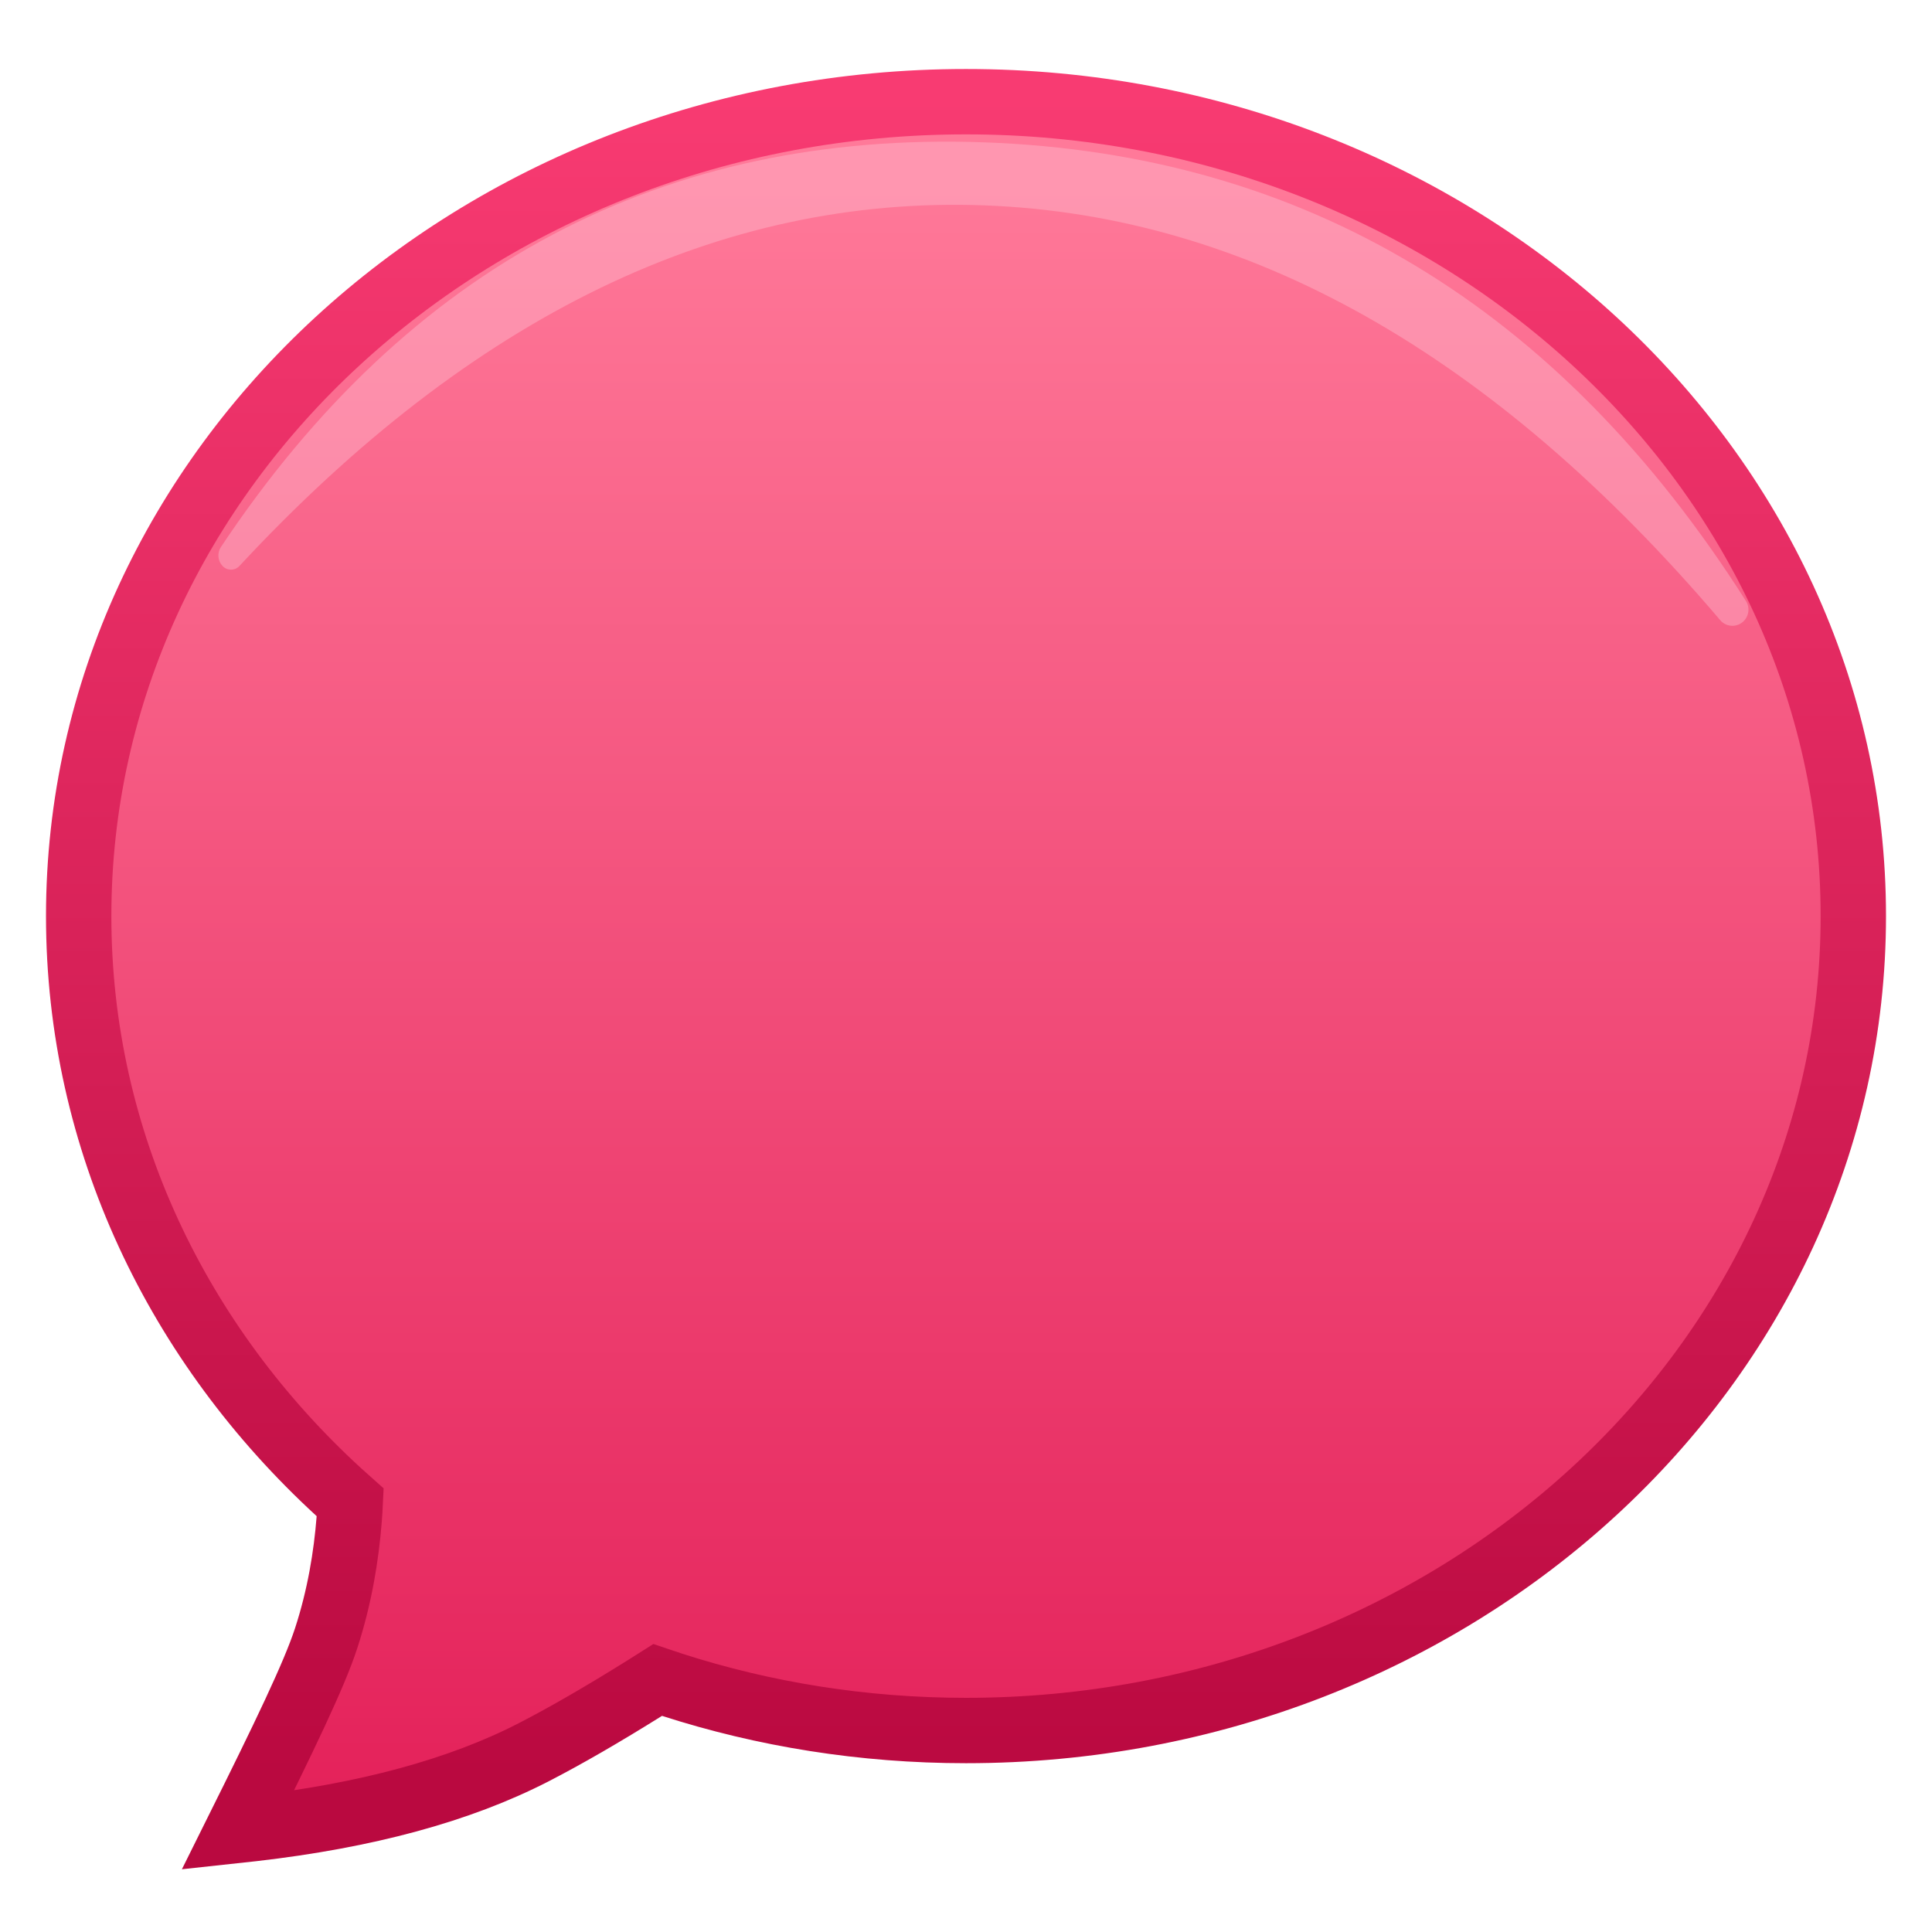
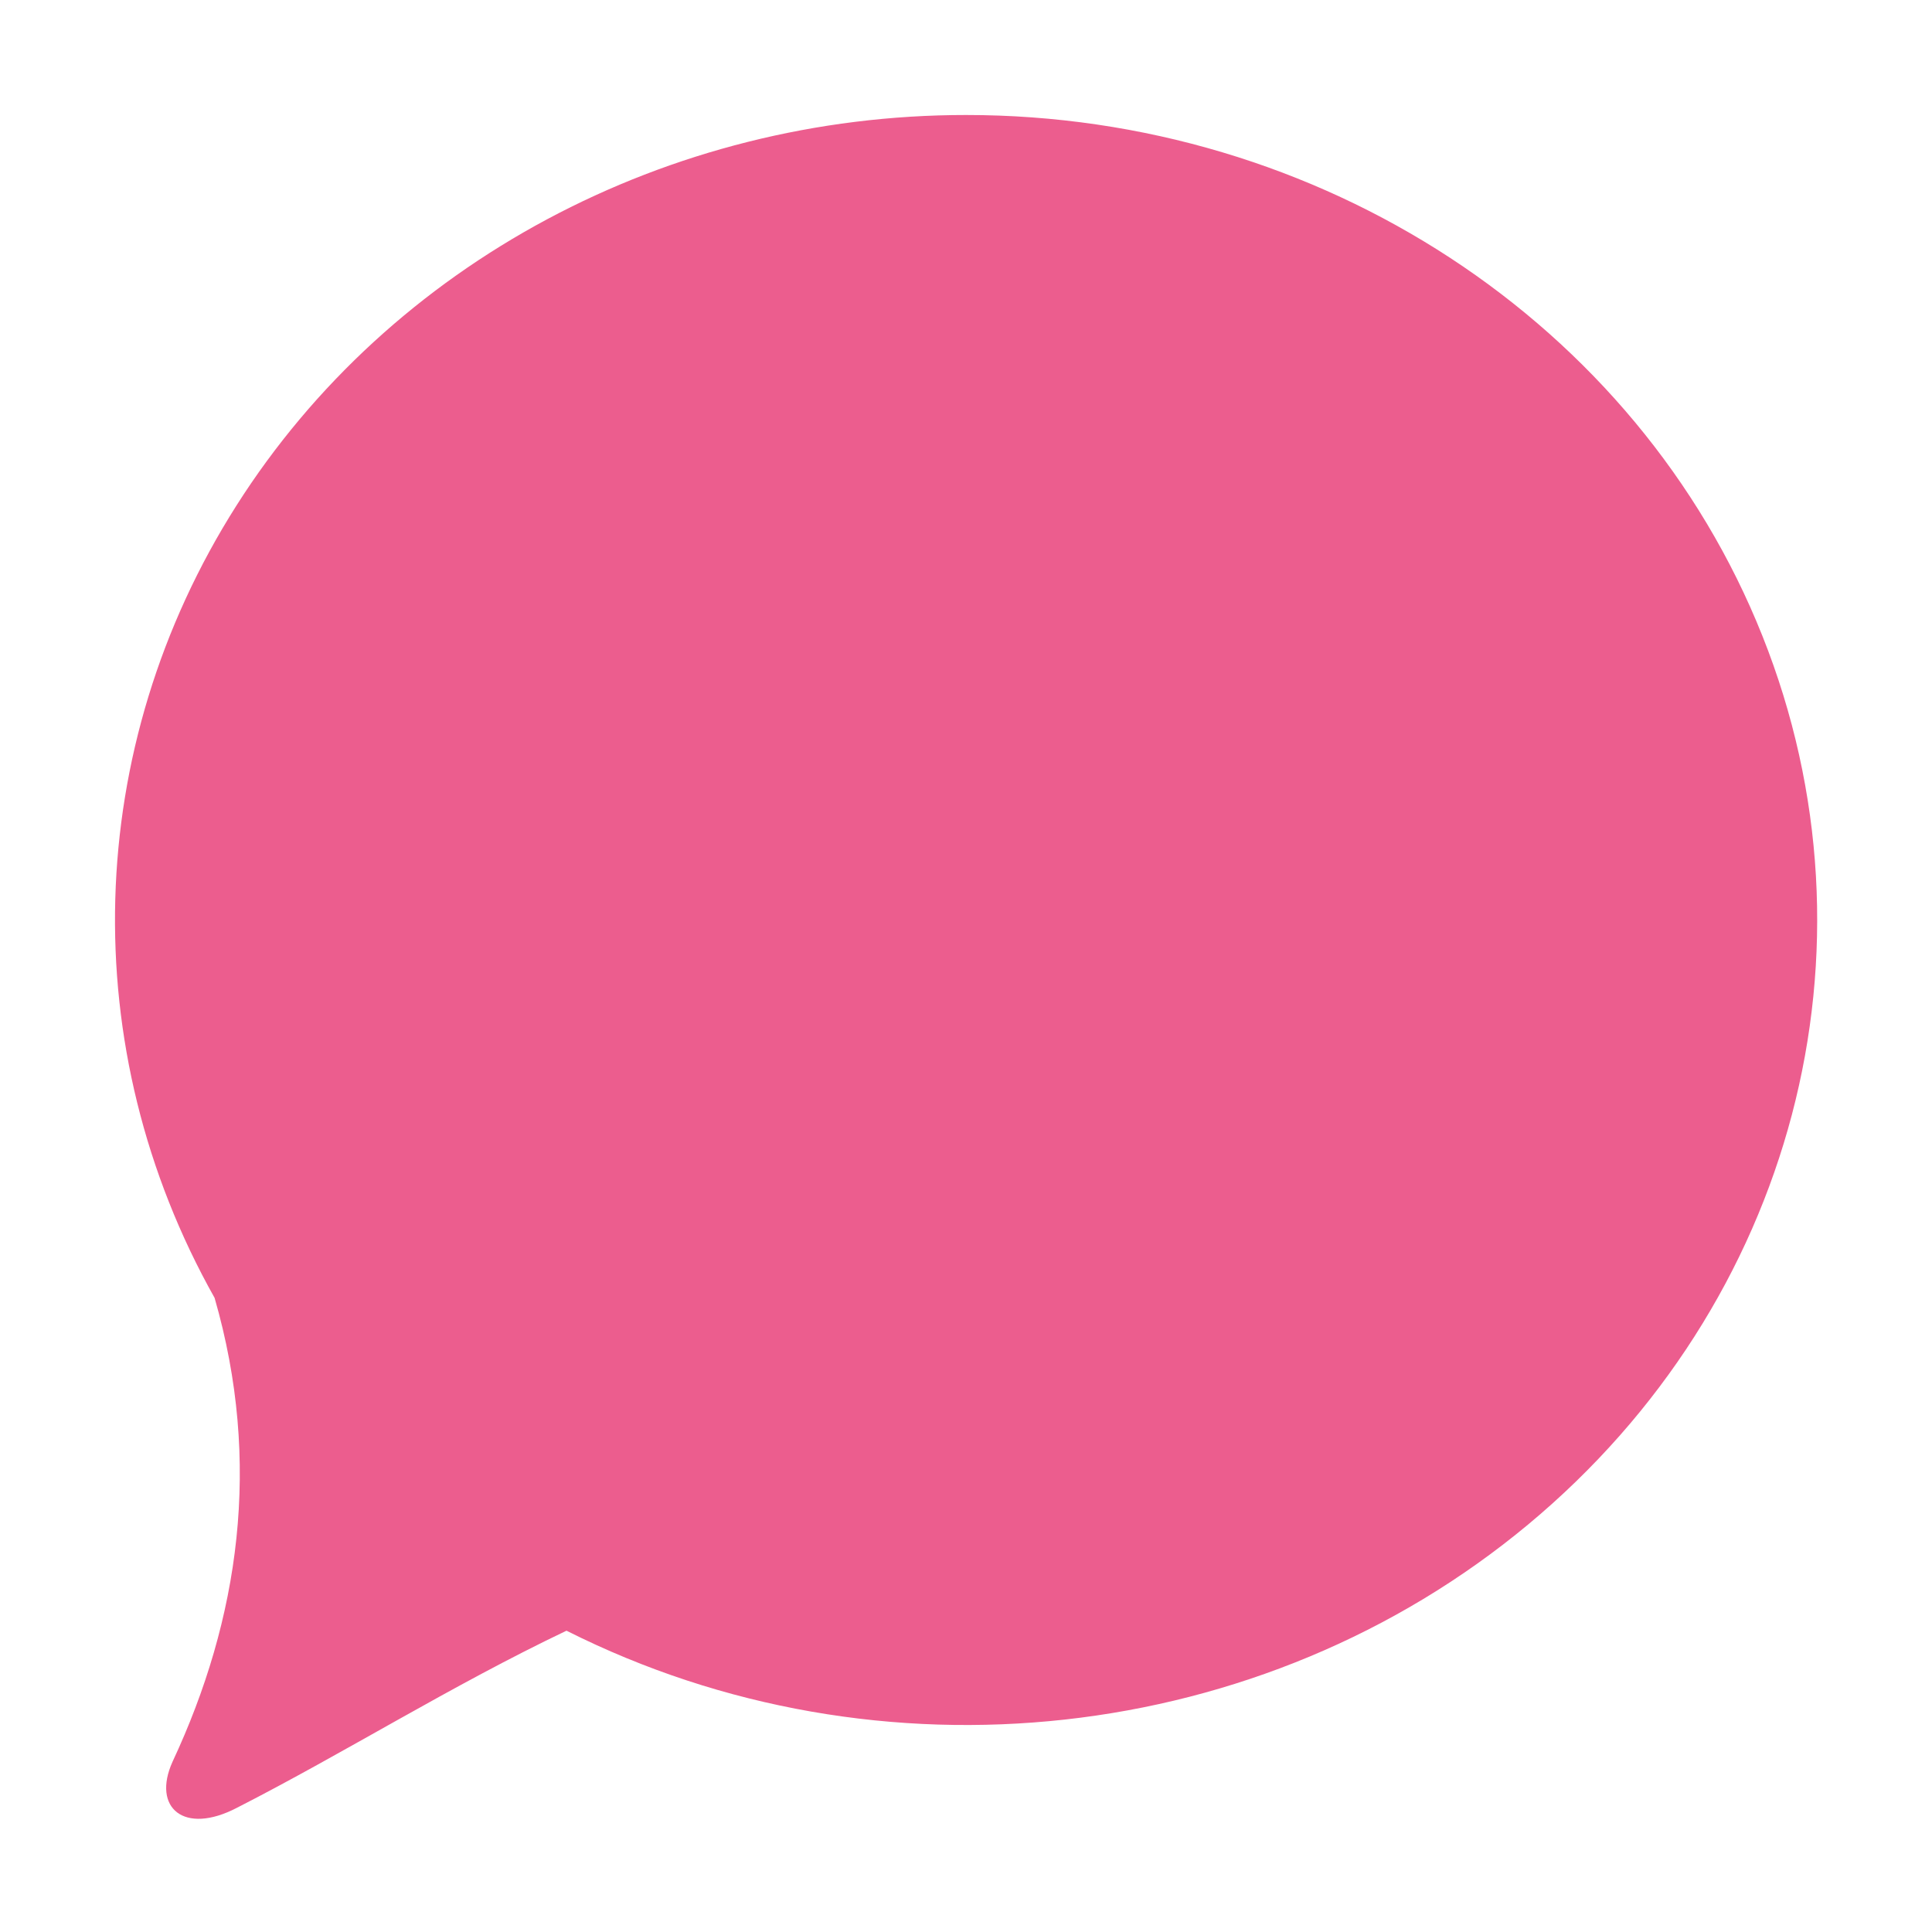
<svg xmlns="http://www.w3.org/2000/svg" width="84px" height="84px" viewBox="0 0 84 84" version="1.1">
-   <defs>
-     <linearGradient x1="50%" y1="4.314%" x2="50%" y2="99.602%" id="linearGradient-1">
-       <stop stop-color="#FF7999" offset="0%" />
-       <stop stop-color="#E4215A" offset="98.597%" />
-     </linearGradient>
-     <linearGradient x1="50%" y1="0%" x2="50%" y2="96.402%" id="linearGradient-2">
-       <stop stop-color="#F83B72" offset="0%" />
-       <stop stop-color="#BA0940" offset="100%" />
-     </linearGradient>
-   </defs>
-   <g id="topic-rose" stroke="none" stroke-width="1" fill="none" fill-rule="evenodd">
-     <path d="M42,4.421 C52.668,4.421 62.329,8.395 69.322,14.833 C76.27,21.23 80.579,30.065 80.579,39.83 C80.579,49.596 76.27,58.431 69.322,64.828 C62.329,71.266 52.668,75.24 42,75.24 C37.521,75.24 33.22,74.539 29.219,73.25 C29.01,73.183 28.801,73.114 28.593,73.043 C28.408,73.16 28.221,73.278 28.03,73.398 C26.207,74.537 24.602,75.465 23.214,76.18 C19.983,77.846 15.897,78.947 10.974,79.51 L10.338,79.579 C12.342,75.55 13.658,72.831 14.179,71.232 C14.764,69.438 15.057,67.662 15.184,66.029 C15.202,65.797 15.217,65.562 15.228,65.323 C15.06,65.174 14.893,65.024 14.728,64.872 C7.75,58.472 3.421,49.619 3.421,39.83 C3.421,30.065 7.73,21.23 14.678,14.833 C21.671,8.395 31.332,4.421 42,4.421 Z" id="Combined-Shape-Copy-2" stroke="url(#linearGradient-2)" stroke-width="2.842" fill="url(#linearGradient-1)" />
-     <path d="M9.681,24.614 C9.872,24.814 10.189,24.821 10.389,24.629 C10.396,24.623 10.403,24.616 10.41,24.608 C20.518,13.728 31.314,8.501 42.799,8.929 C54.258,9.356 64.924,15.368 74.794,26.966 C75.031,27.244 75.443,27.29 75.735,27.072 C76.032,26.852 76.108,26.44 75.909,26.128 C67.782,13.337 56.745,6.691 42.799,6.189 C28.822,5.685 17.758,11.549 9.607,23.78 C9.434,24.041 9.464,24.387 9.681,24.614 Z" id="Path-22" fill="#FFC7D6" opacity="0.375" />
-   </g>
+   <path d="M42 5A37 35 0 1 1 24.63 70.9C19.6 73.3 15 76.2 10.3 78.6C8 79.8 6.6 78.6 7.5 76.6C10.4 70.4 11.4 63.6 9.33 56.43A37 35 0 0 1 42 5Z" fill="#EC5D8E" />
</svg>
